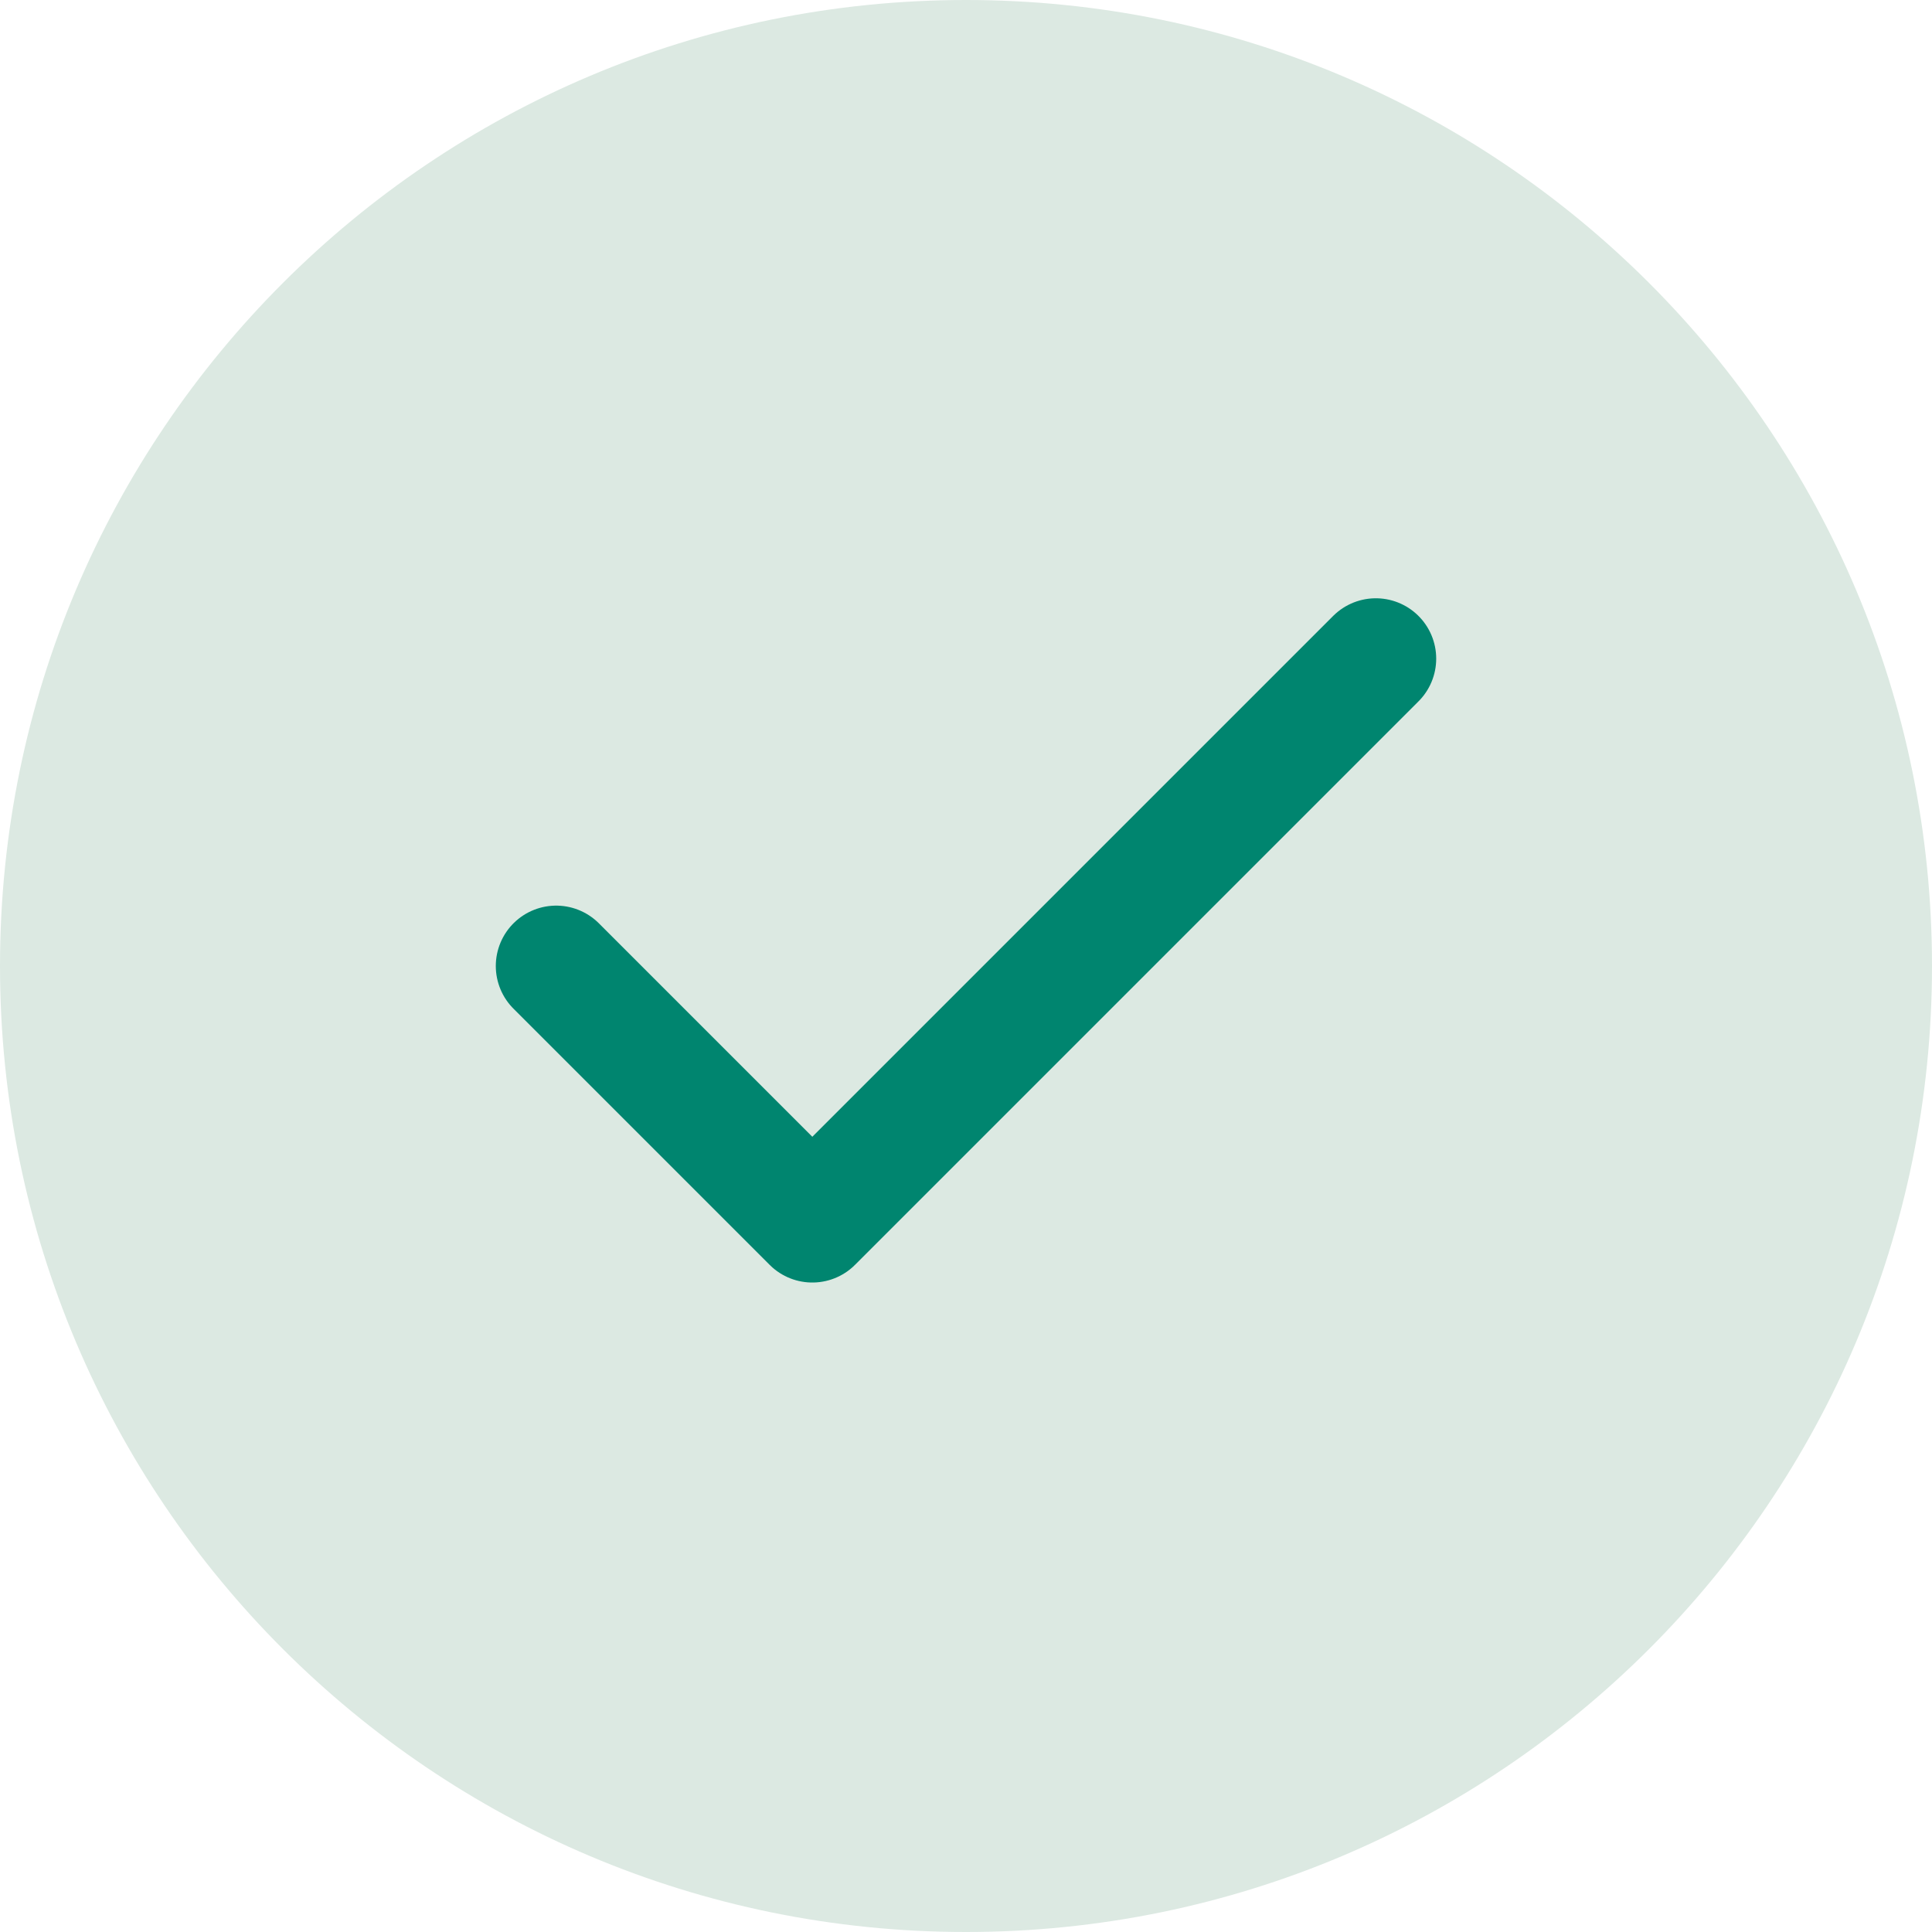
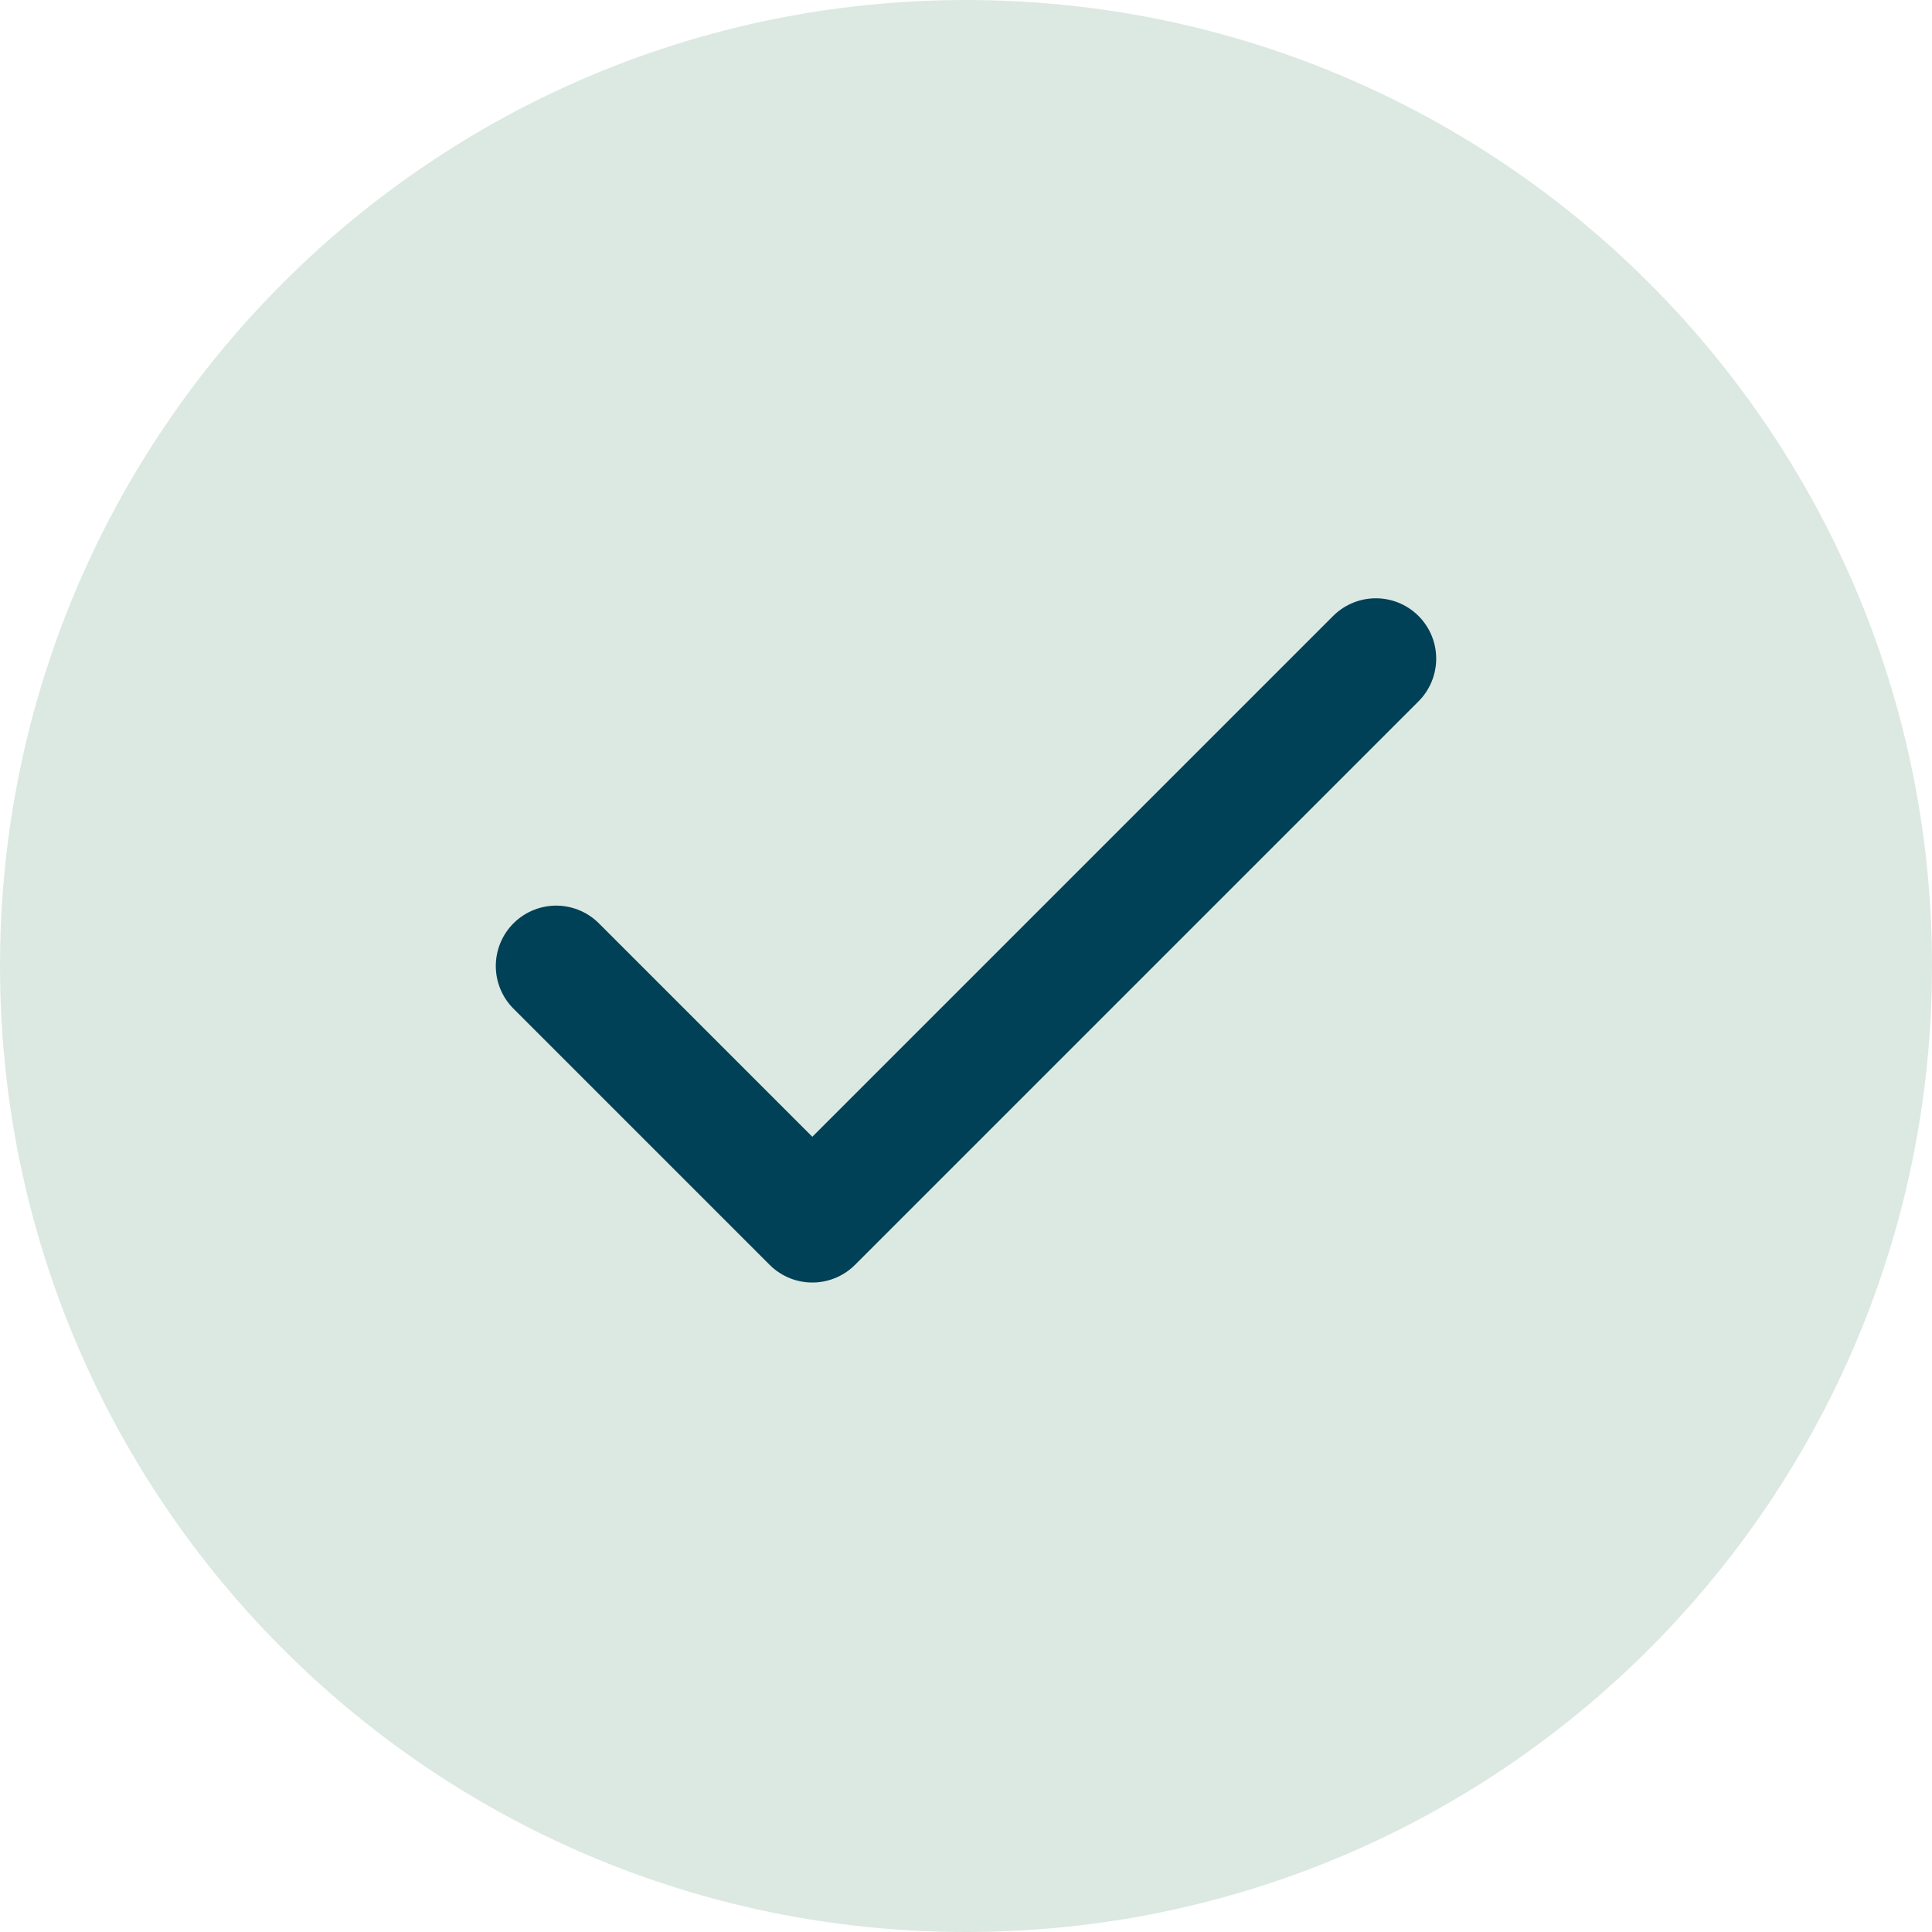
<svg xmlns="http://www.w3.org/2000/svg" width="24" height="24" viewBox="0 0 24 24" fill="none">
  <circle cx="12" cy="12" r="12" fill="#DCE9E2" />
-   <path d="M17.091 8.182L10.091 15.182L6.909 12" stroke="#00856F" stroke-width="1.5" stroke-linecap="round" stroke-linejoin="round" />
+   <path d="M17.091 8.182L10.091 15.182L6.909 12" stroke="#004157" stroke-width="1.5" stroke-linecap="round" stroke-linejoin="round" />
</svg>
